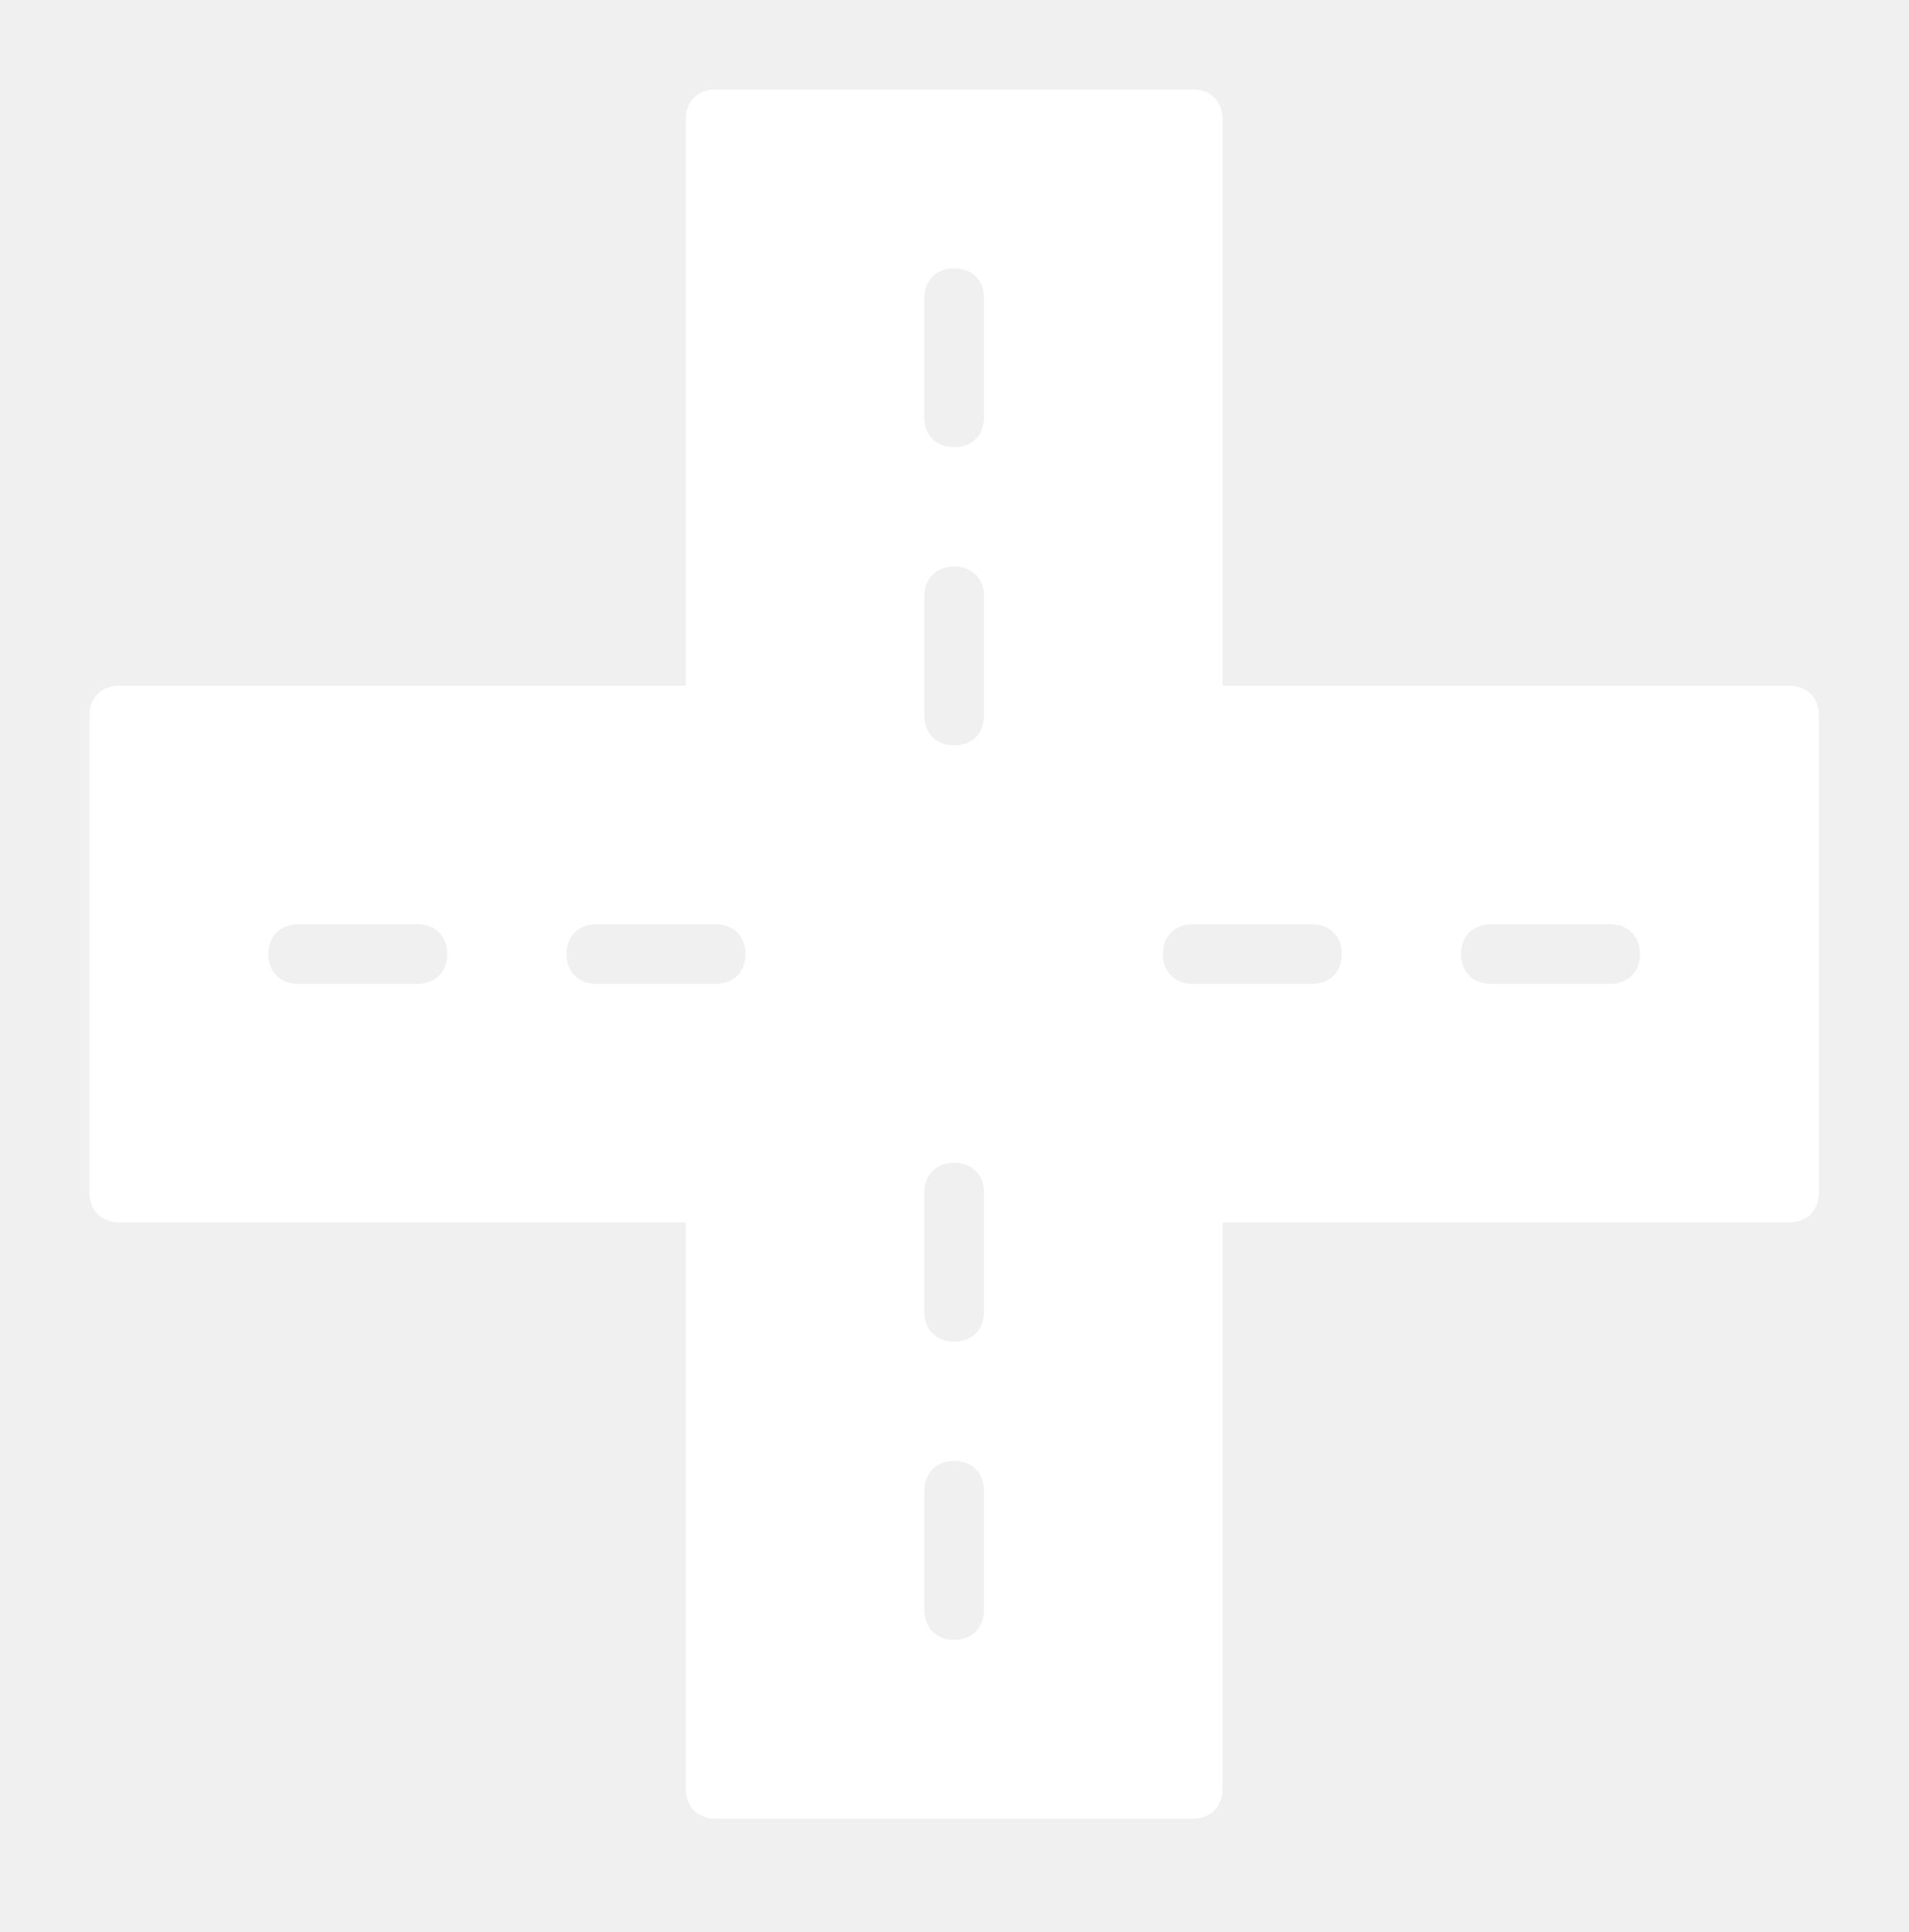
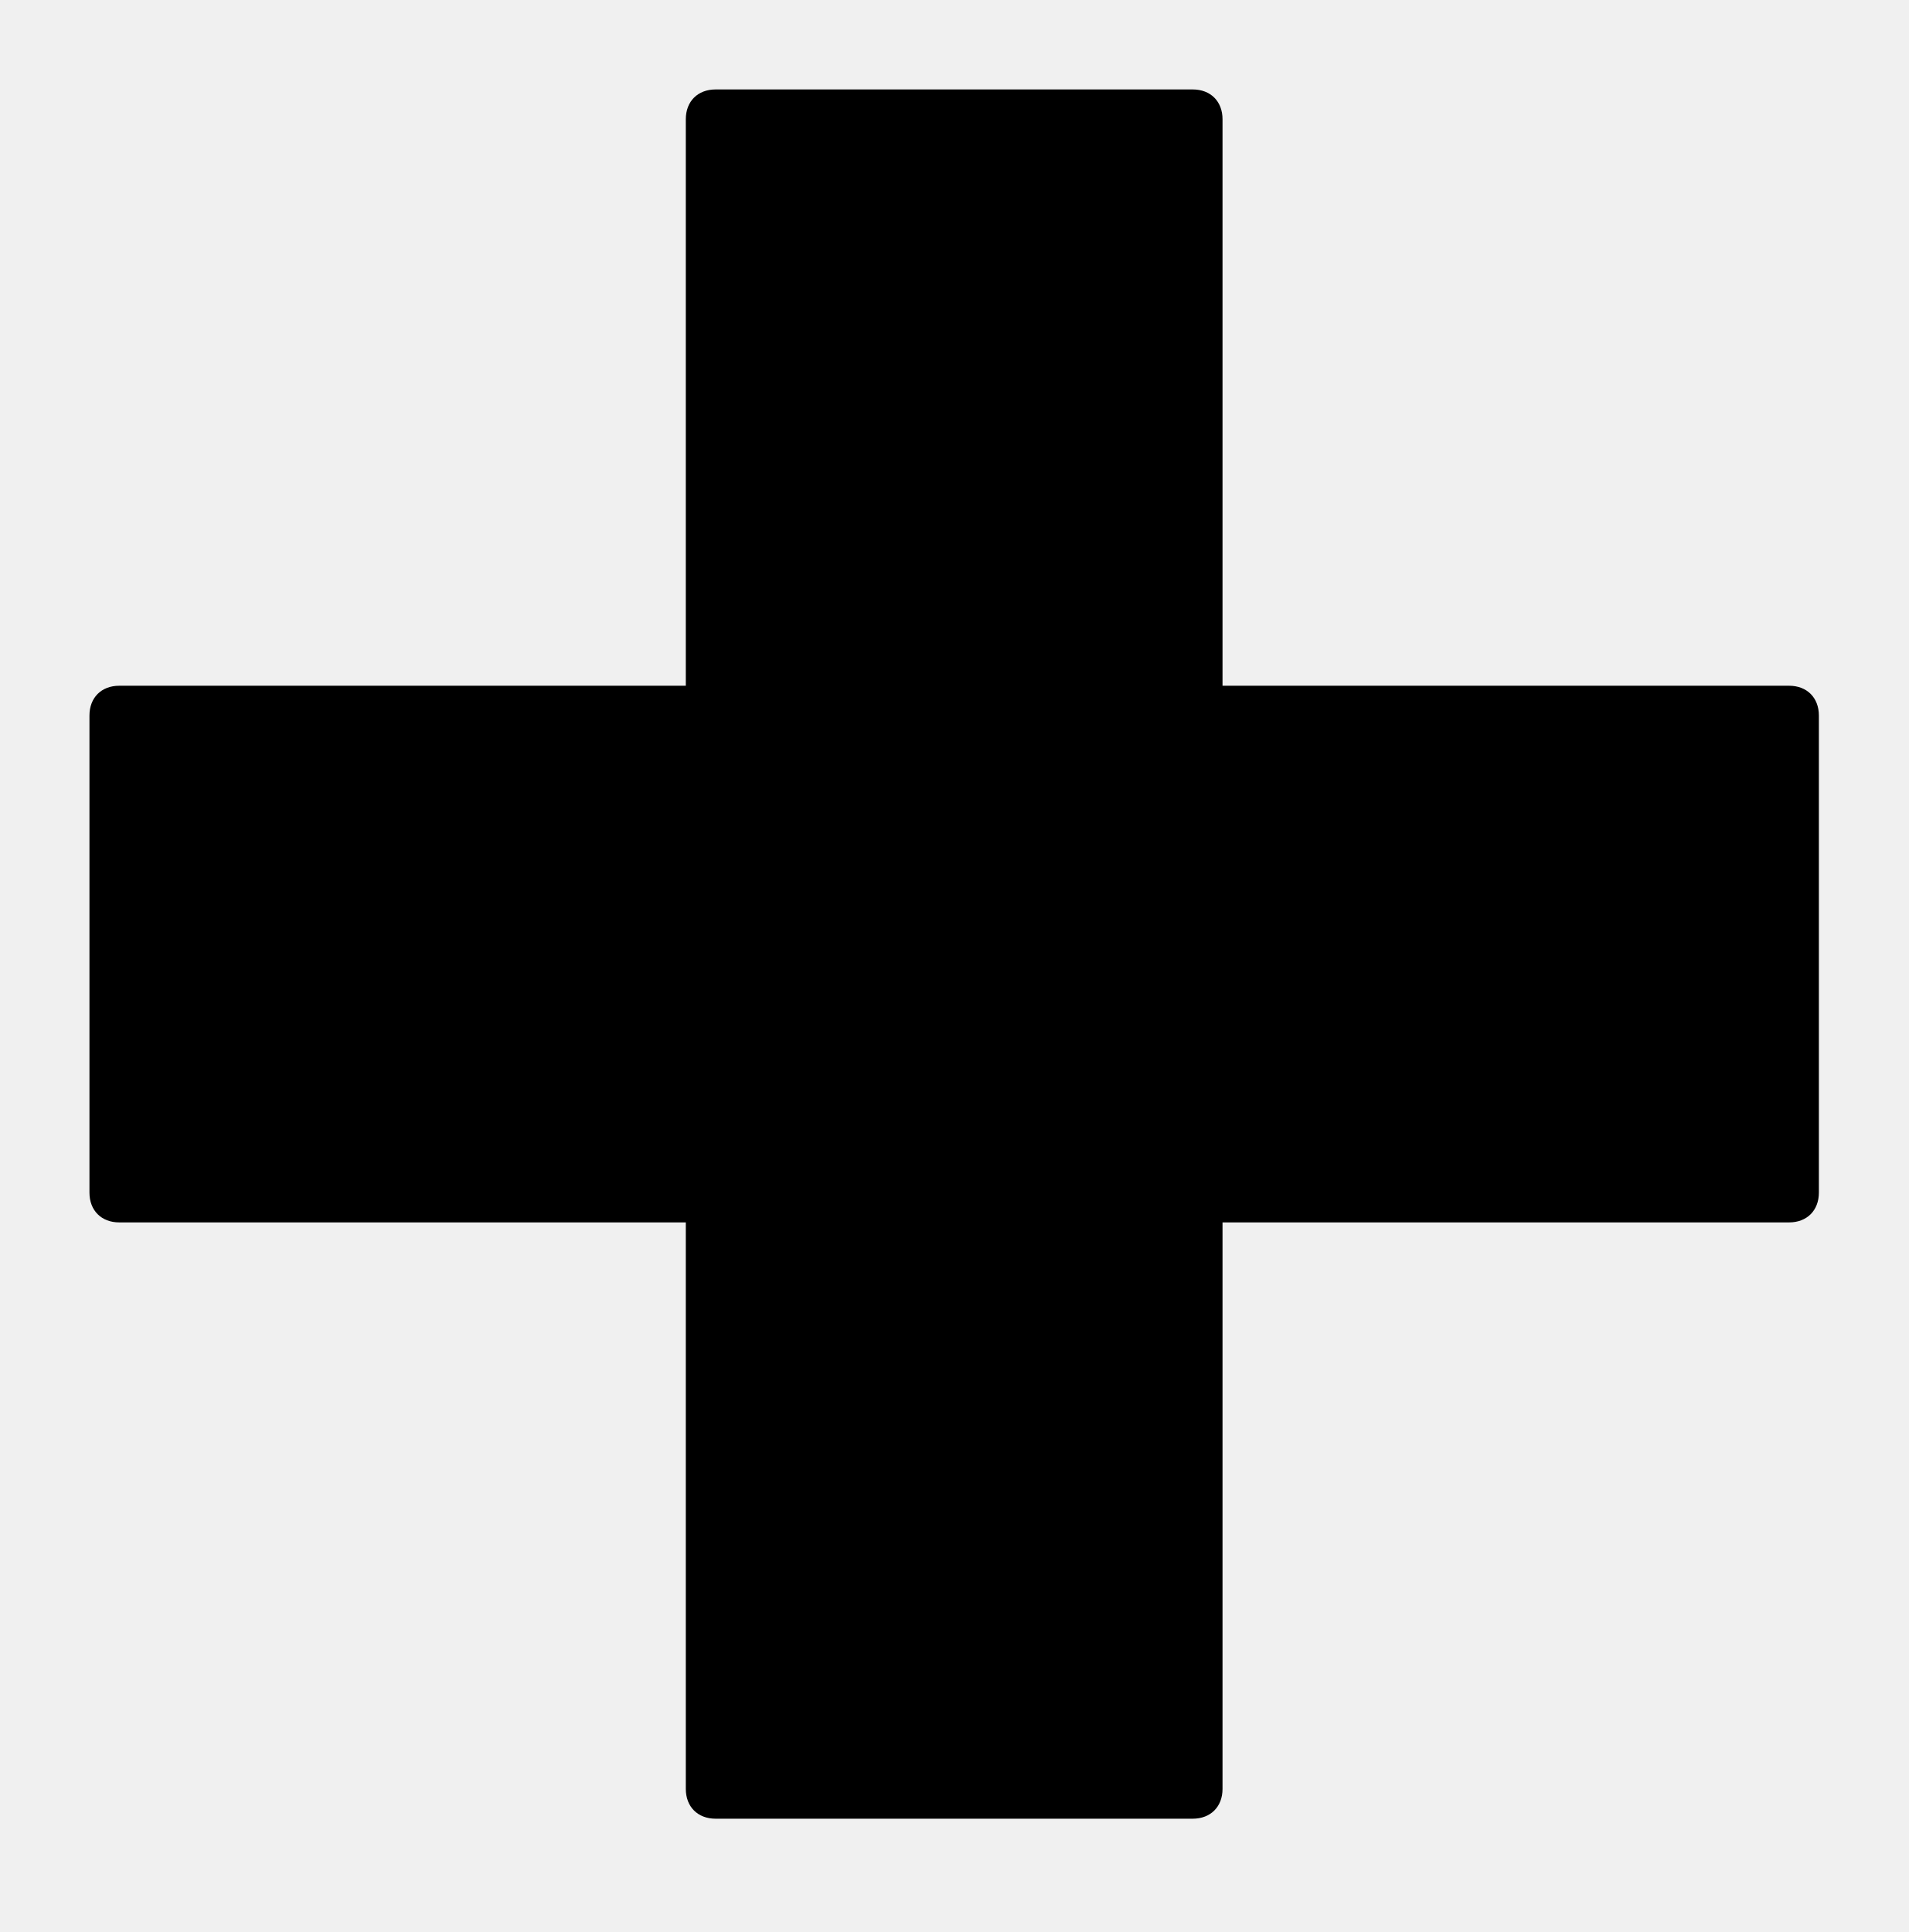
<svg xmlns="http://www.w3.org/2000/svg" id="svg2" version="1.1" viewBox="0 0 32 32.4">
  <defs>
-     <style>
-       .st0 {
-         fill: #fff;
-         fill-rule: evenodd;
-       }
-     </style>
  </defs>
  <path id="path1" class="st0" d="M20.5,11.5V2c0-.3-.2-.5-.5-.5h-8c-.3,0-.5.2-.5.5v9.5H2c-.3,0-.5.2-.5.5v8c0,.3.2.5.5.5h9.5v9.5c0,.3.2.5.5.5h8c.3,0,.5-.2.5-.5v-9.5h9.5c.3,0,.5-.2.5-.5v-8c0-.3-.2-.5-.5-.5h-9.5ZM16.5,27v-2c0-.3-.2-.5-.5-.5s-.5.2-.5.5v2c0,.3.2.5.5.5s.5-.2.5-.5ZM16.5,22v-2c0-.3-.2-.5-.5-.5s-.5.2-.5.5v2c0,.3.2.5.5.5s.5-.2.5-.5ZM7,15.5h-2c-.3,0-.5.2-.5.5s.2.5.5.5h2c.3,0,.5-.2.5-.5s-.2-.5-.5-.5ZM12,15.5h-2c-.3,0-.5.2-.5.5s.2.5.5.5h2c.3,0,.5-.2.5-.5s-.2-.5-.5-.5ZM22,15.5h-2c-.3,0-.5.2-.5.5s.2.5.5.5h2c.3,0,.5-.2.5-.5s-.2-.5-.5-.5ZM27,15.5h-2c-.3,0-.5.2-.5.5s.2.5.5.5h2c.3,0,.5-.2.5-.5s-.2-.5-.5-.5ZM16.5,12v-2c0-.3-.2-.5-.5-.5s-.5.2-.5.5v2c0,.3.2.5.5.5s.5-.2.5-.5ZM16.5,7v-2c0-.3-.2-.5-.5-.5s-.5.2-.5.5v2c0,.3.2.5.5.5s.5-.2.5-.5Z" />
</svg>
